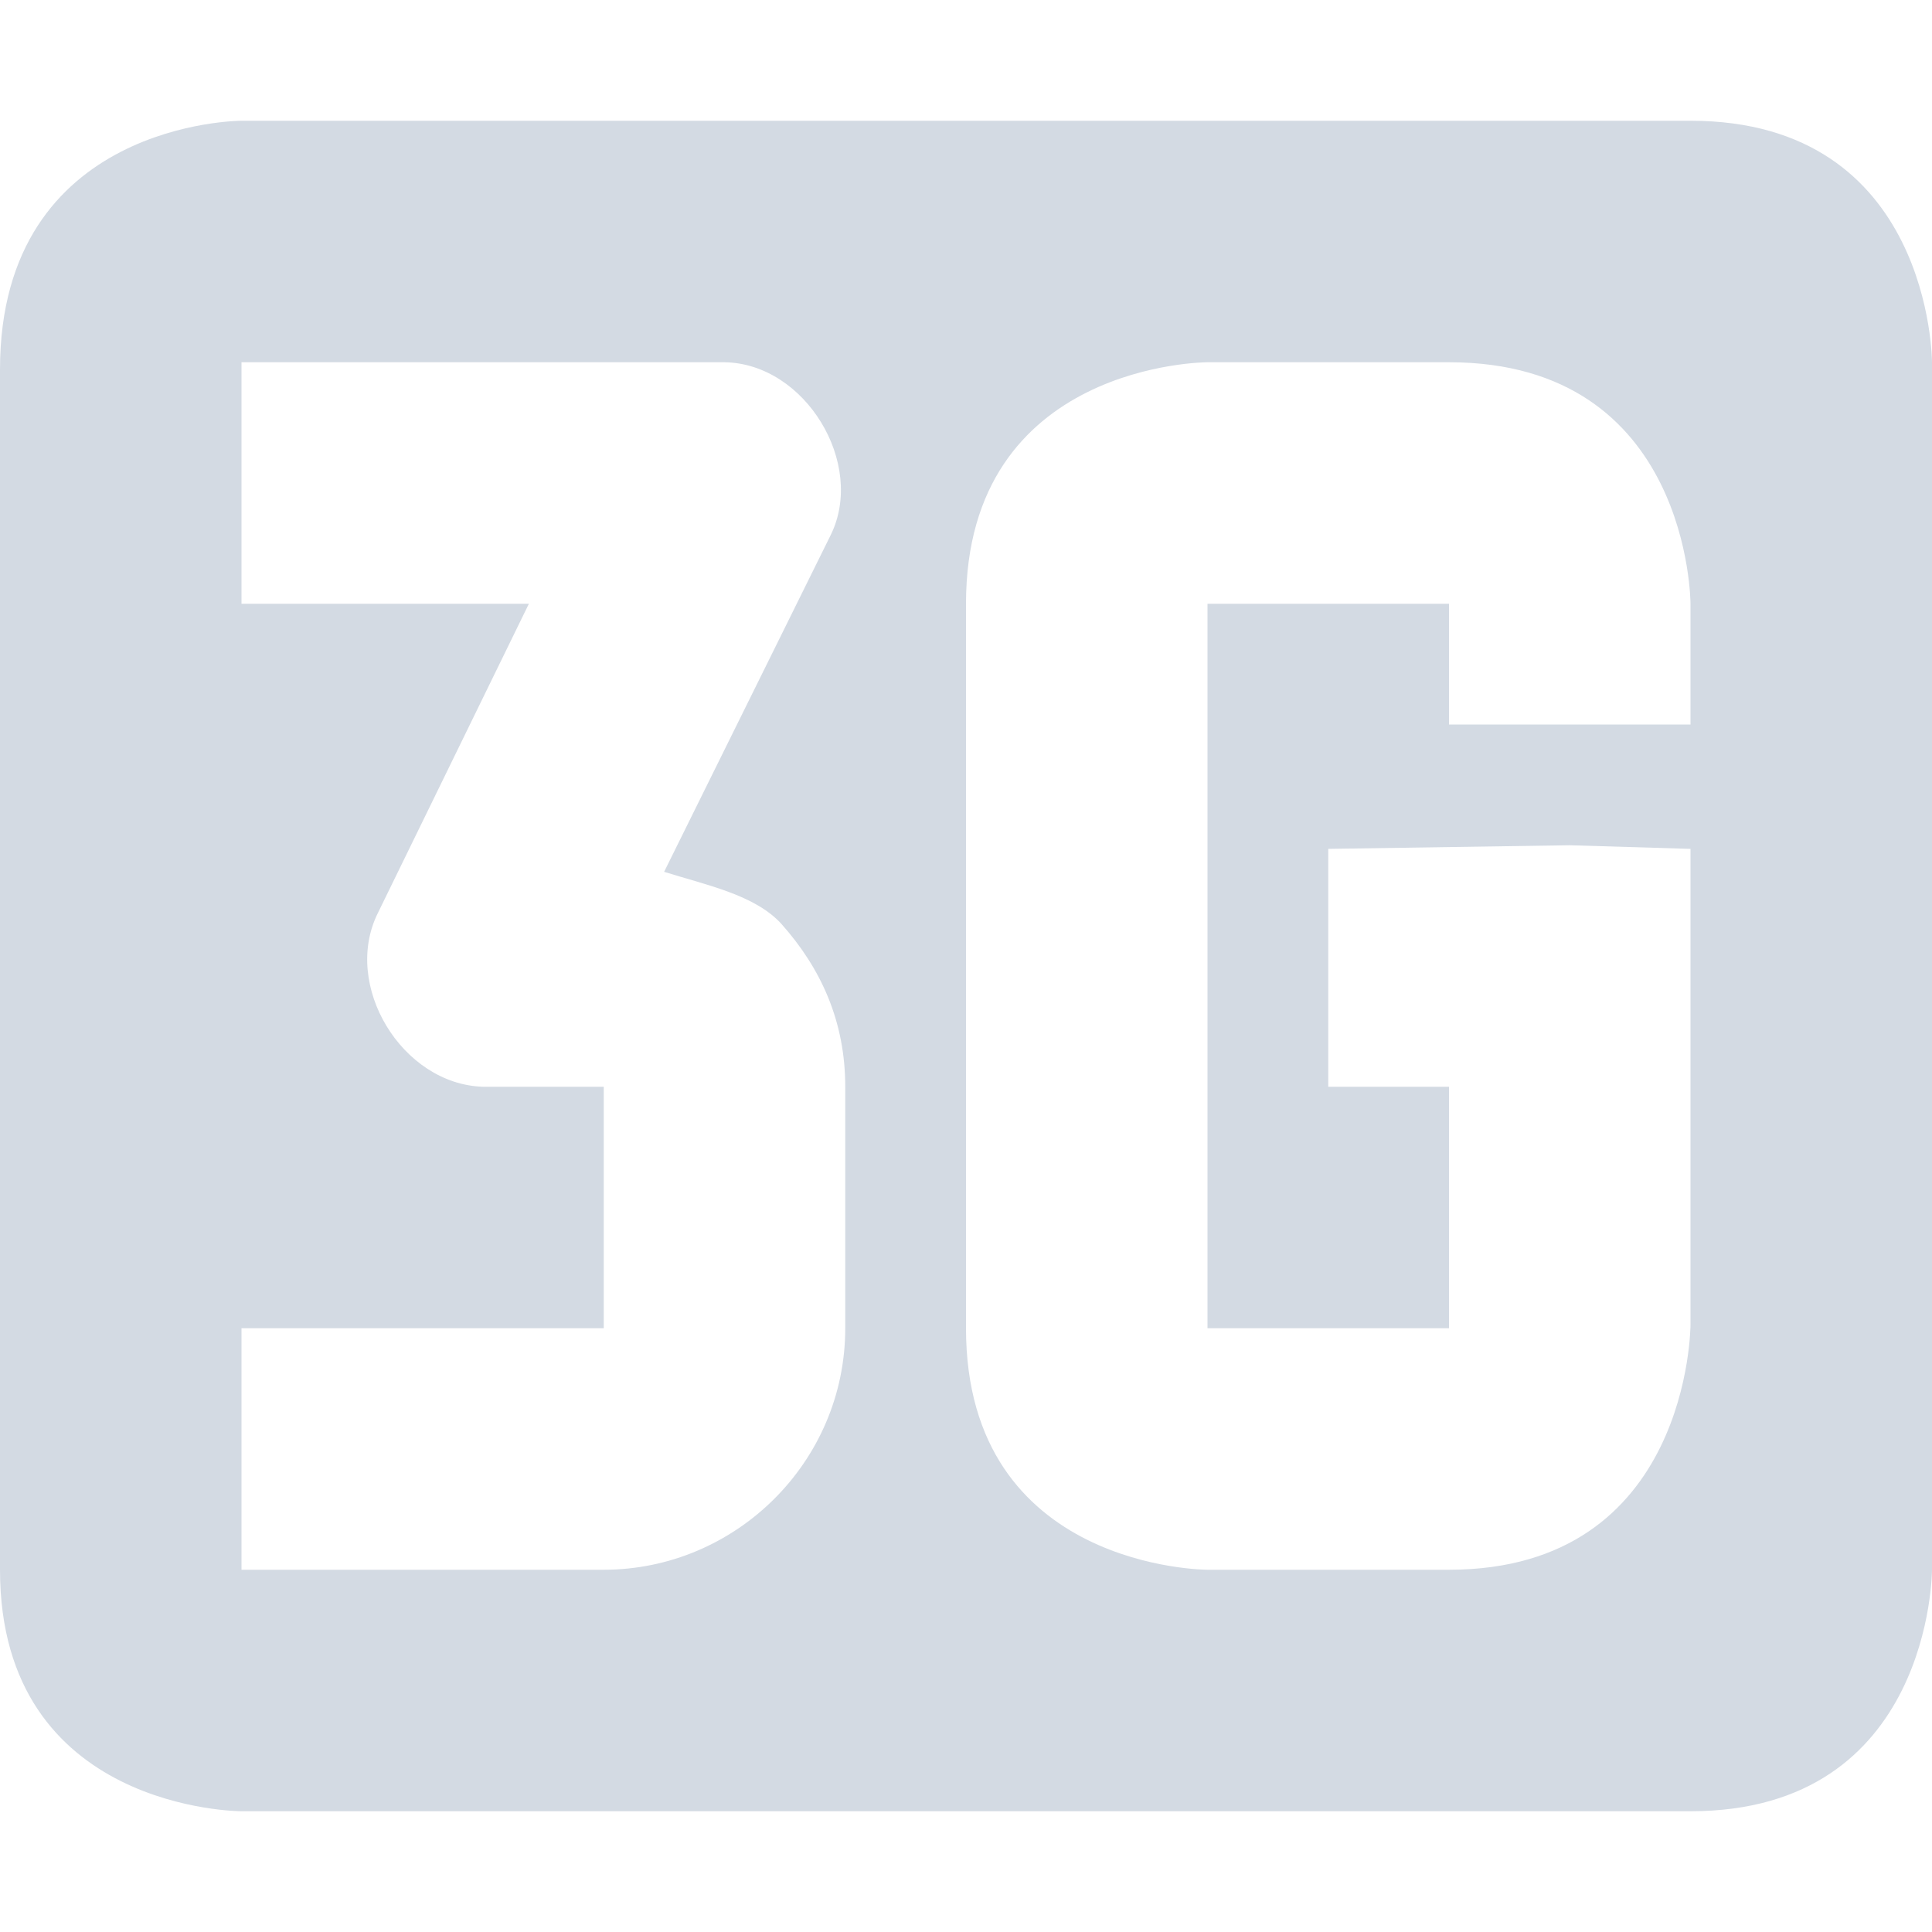
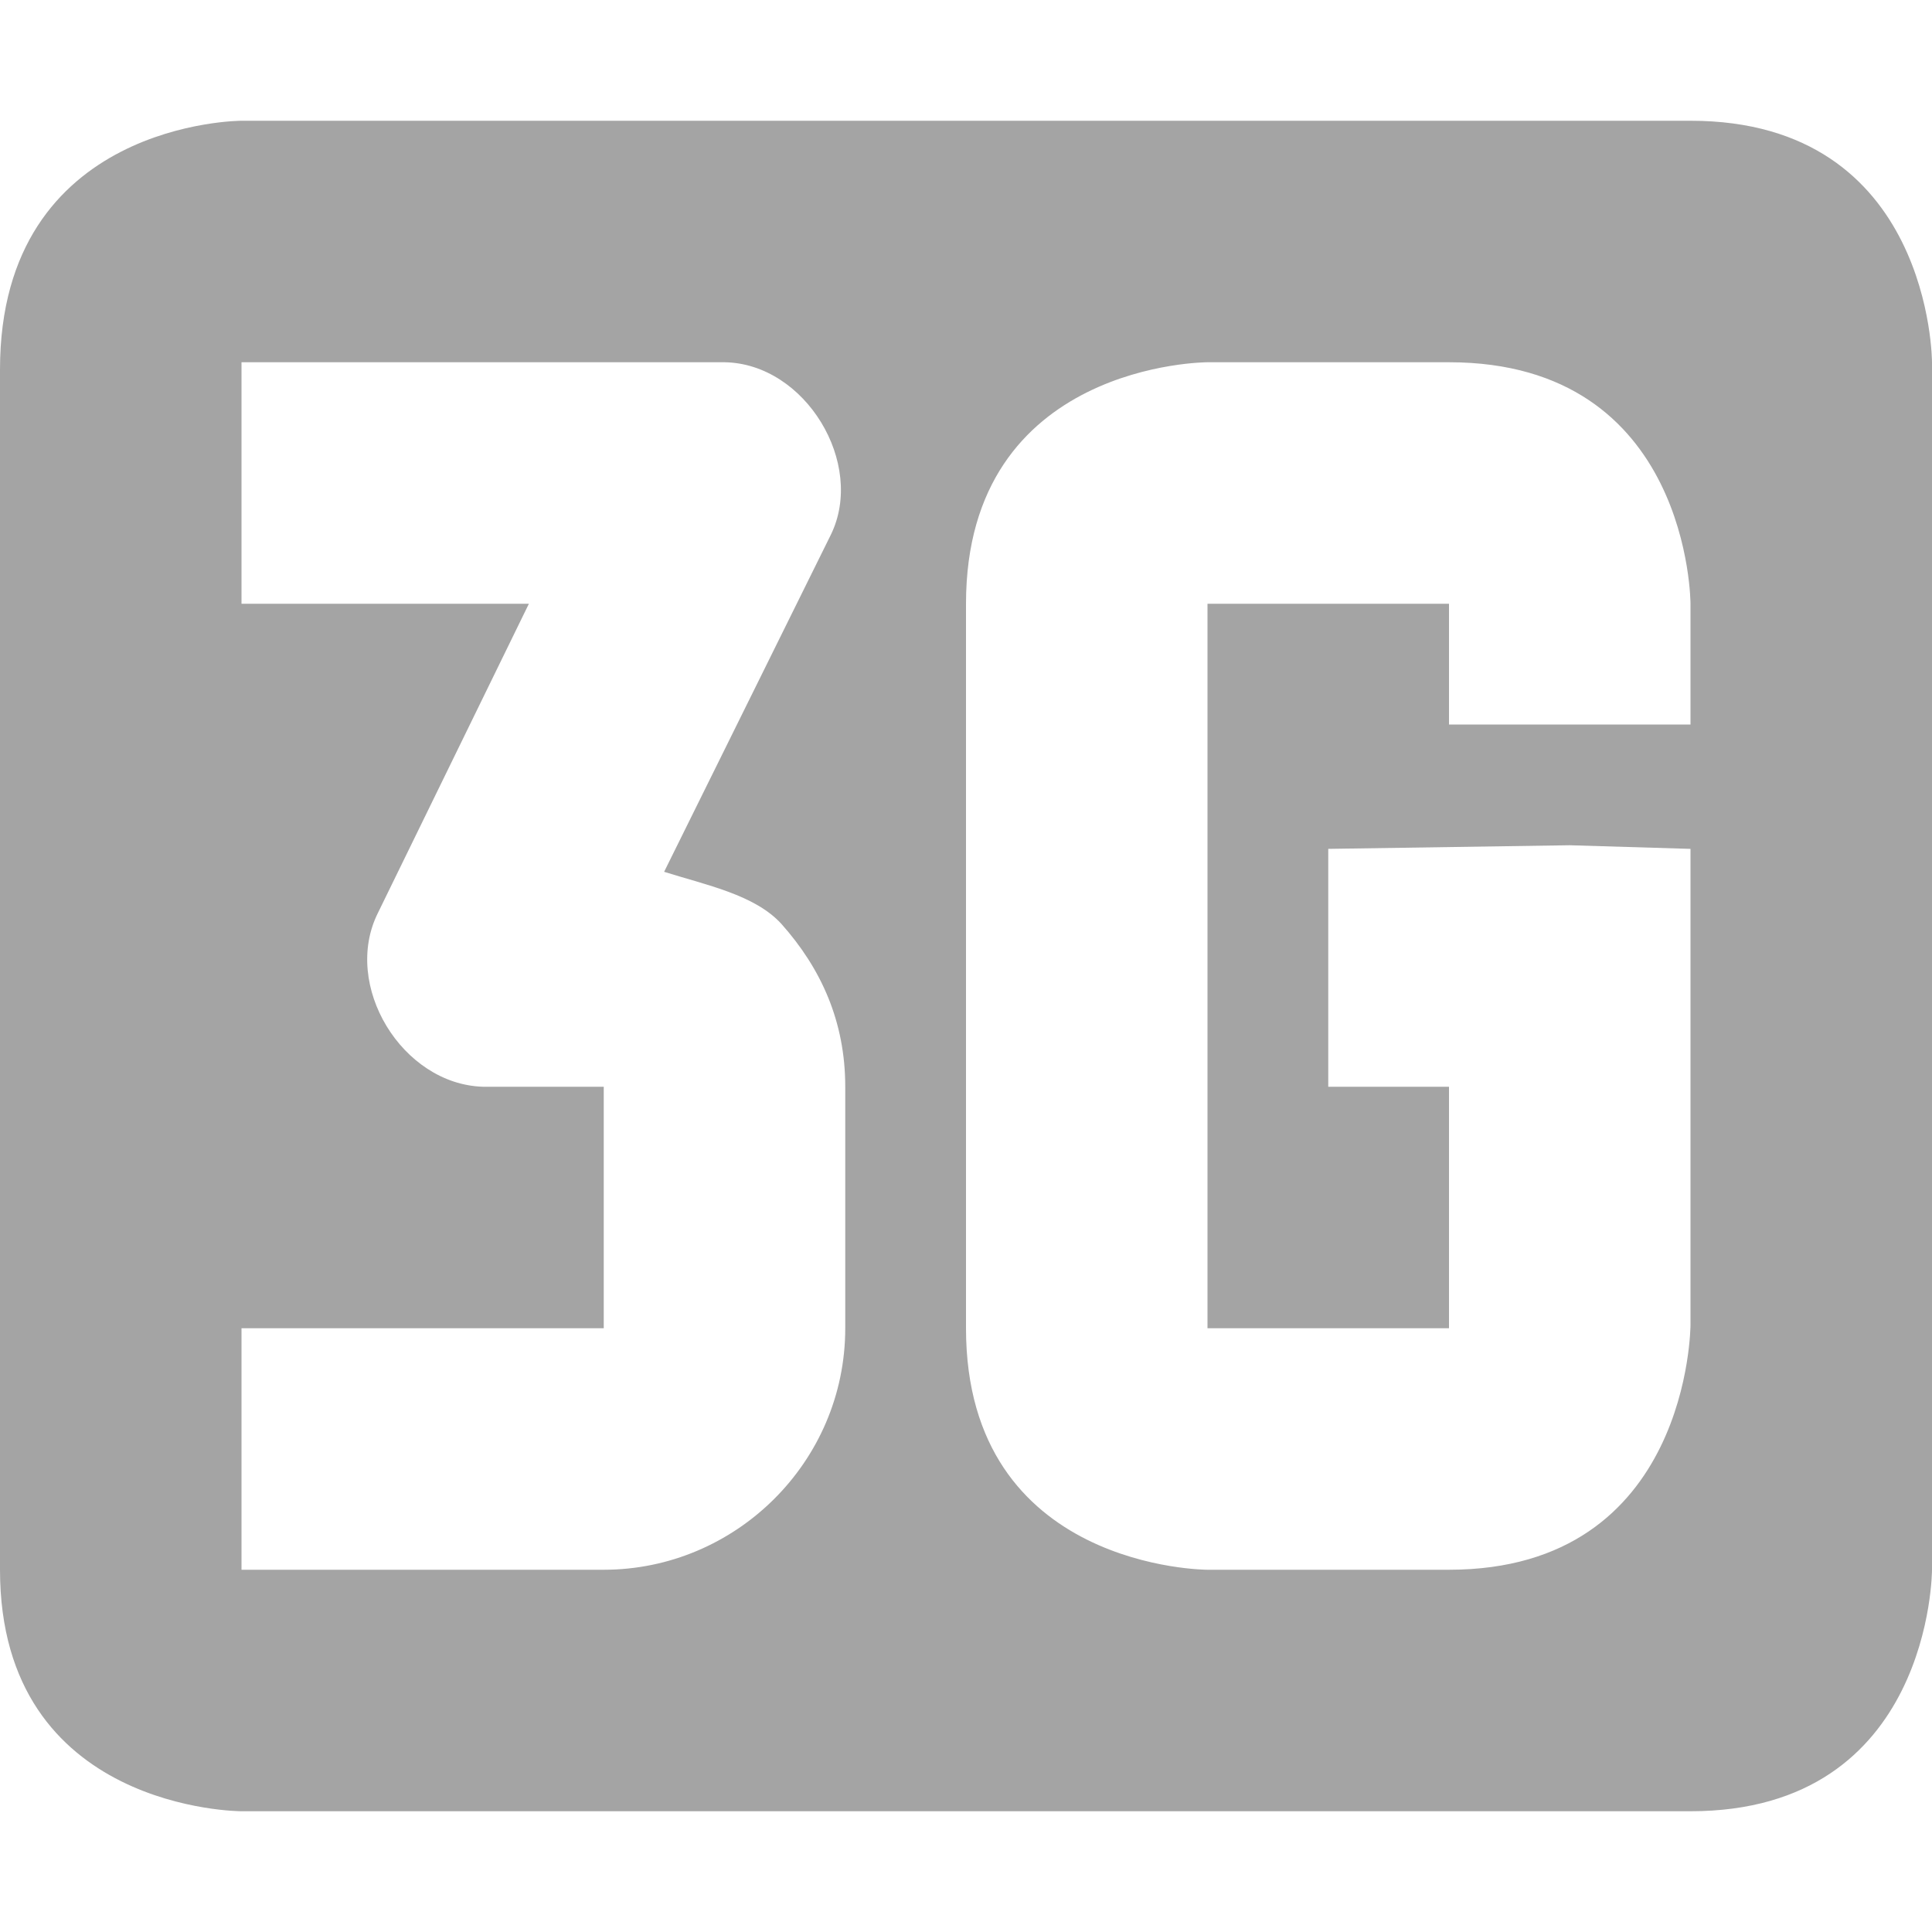
<svg xmlns="http://www.w3.org/2000/svg" width="16" height="16" version="1.1">
  <defs>
    <style id="current-color-scheme" type="text/css">
-    .ColorScheme-Text { color:#d3dae3; } .ColorScheme-Highlight { color:#5294e2; }
+    .ColorScheme-Text { color:#a4a4a4; } .ColorScheme-Highlight { color:#5294e2; }
  </style>
  </defs>
  <path style="fill:currentColor" class="ColorScheme-Text" d="M 0,3.06 V 13 C 0,15 2,15 2,15 H 14 C 16,15 16,13 16,13 V 3 C 16,3 16,1 14,1 H 2 C 2,1 0,1 0,3.06 Z M 2,3 H 6 C 6.67,3.01 7.17,3.84 6.88,4.43 L 5.5,7.22 C 5.85,7.33 6.25,7.41 6.47,7.65 6.8,8.02 7,8.46 7,9 V 11 C 7,12.11 6.09,13 5,13 H 2 V 11 H 5 V 9 H 4 C 3.33,8.98 2.83,8.16 3.13,7.56 L 4.38,5 H 2 Z M 12,3 C 14,3 14,5 14,5 V 6 H 12 V 5 H 10 V 11 H 12 V 9 H 11 V 7.03 L 13,7 14,7.03 V 10.97 C 14,10.97 14,13 12,13 H 10 C 10,13 8,13 8,11 V 5 C 8,3 10,3 10,3 Z" />
</svg>
